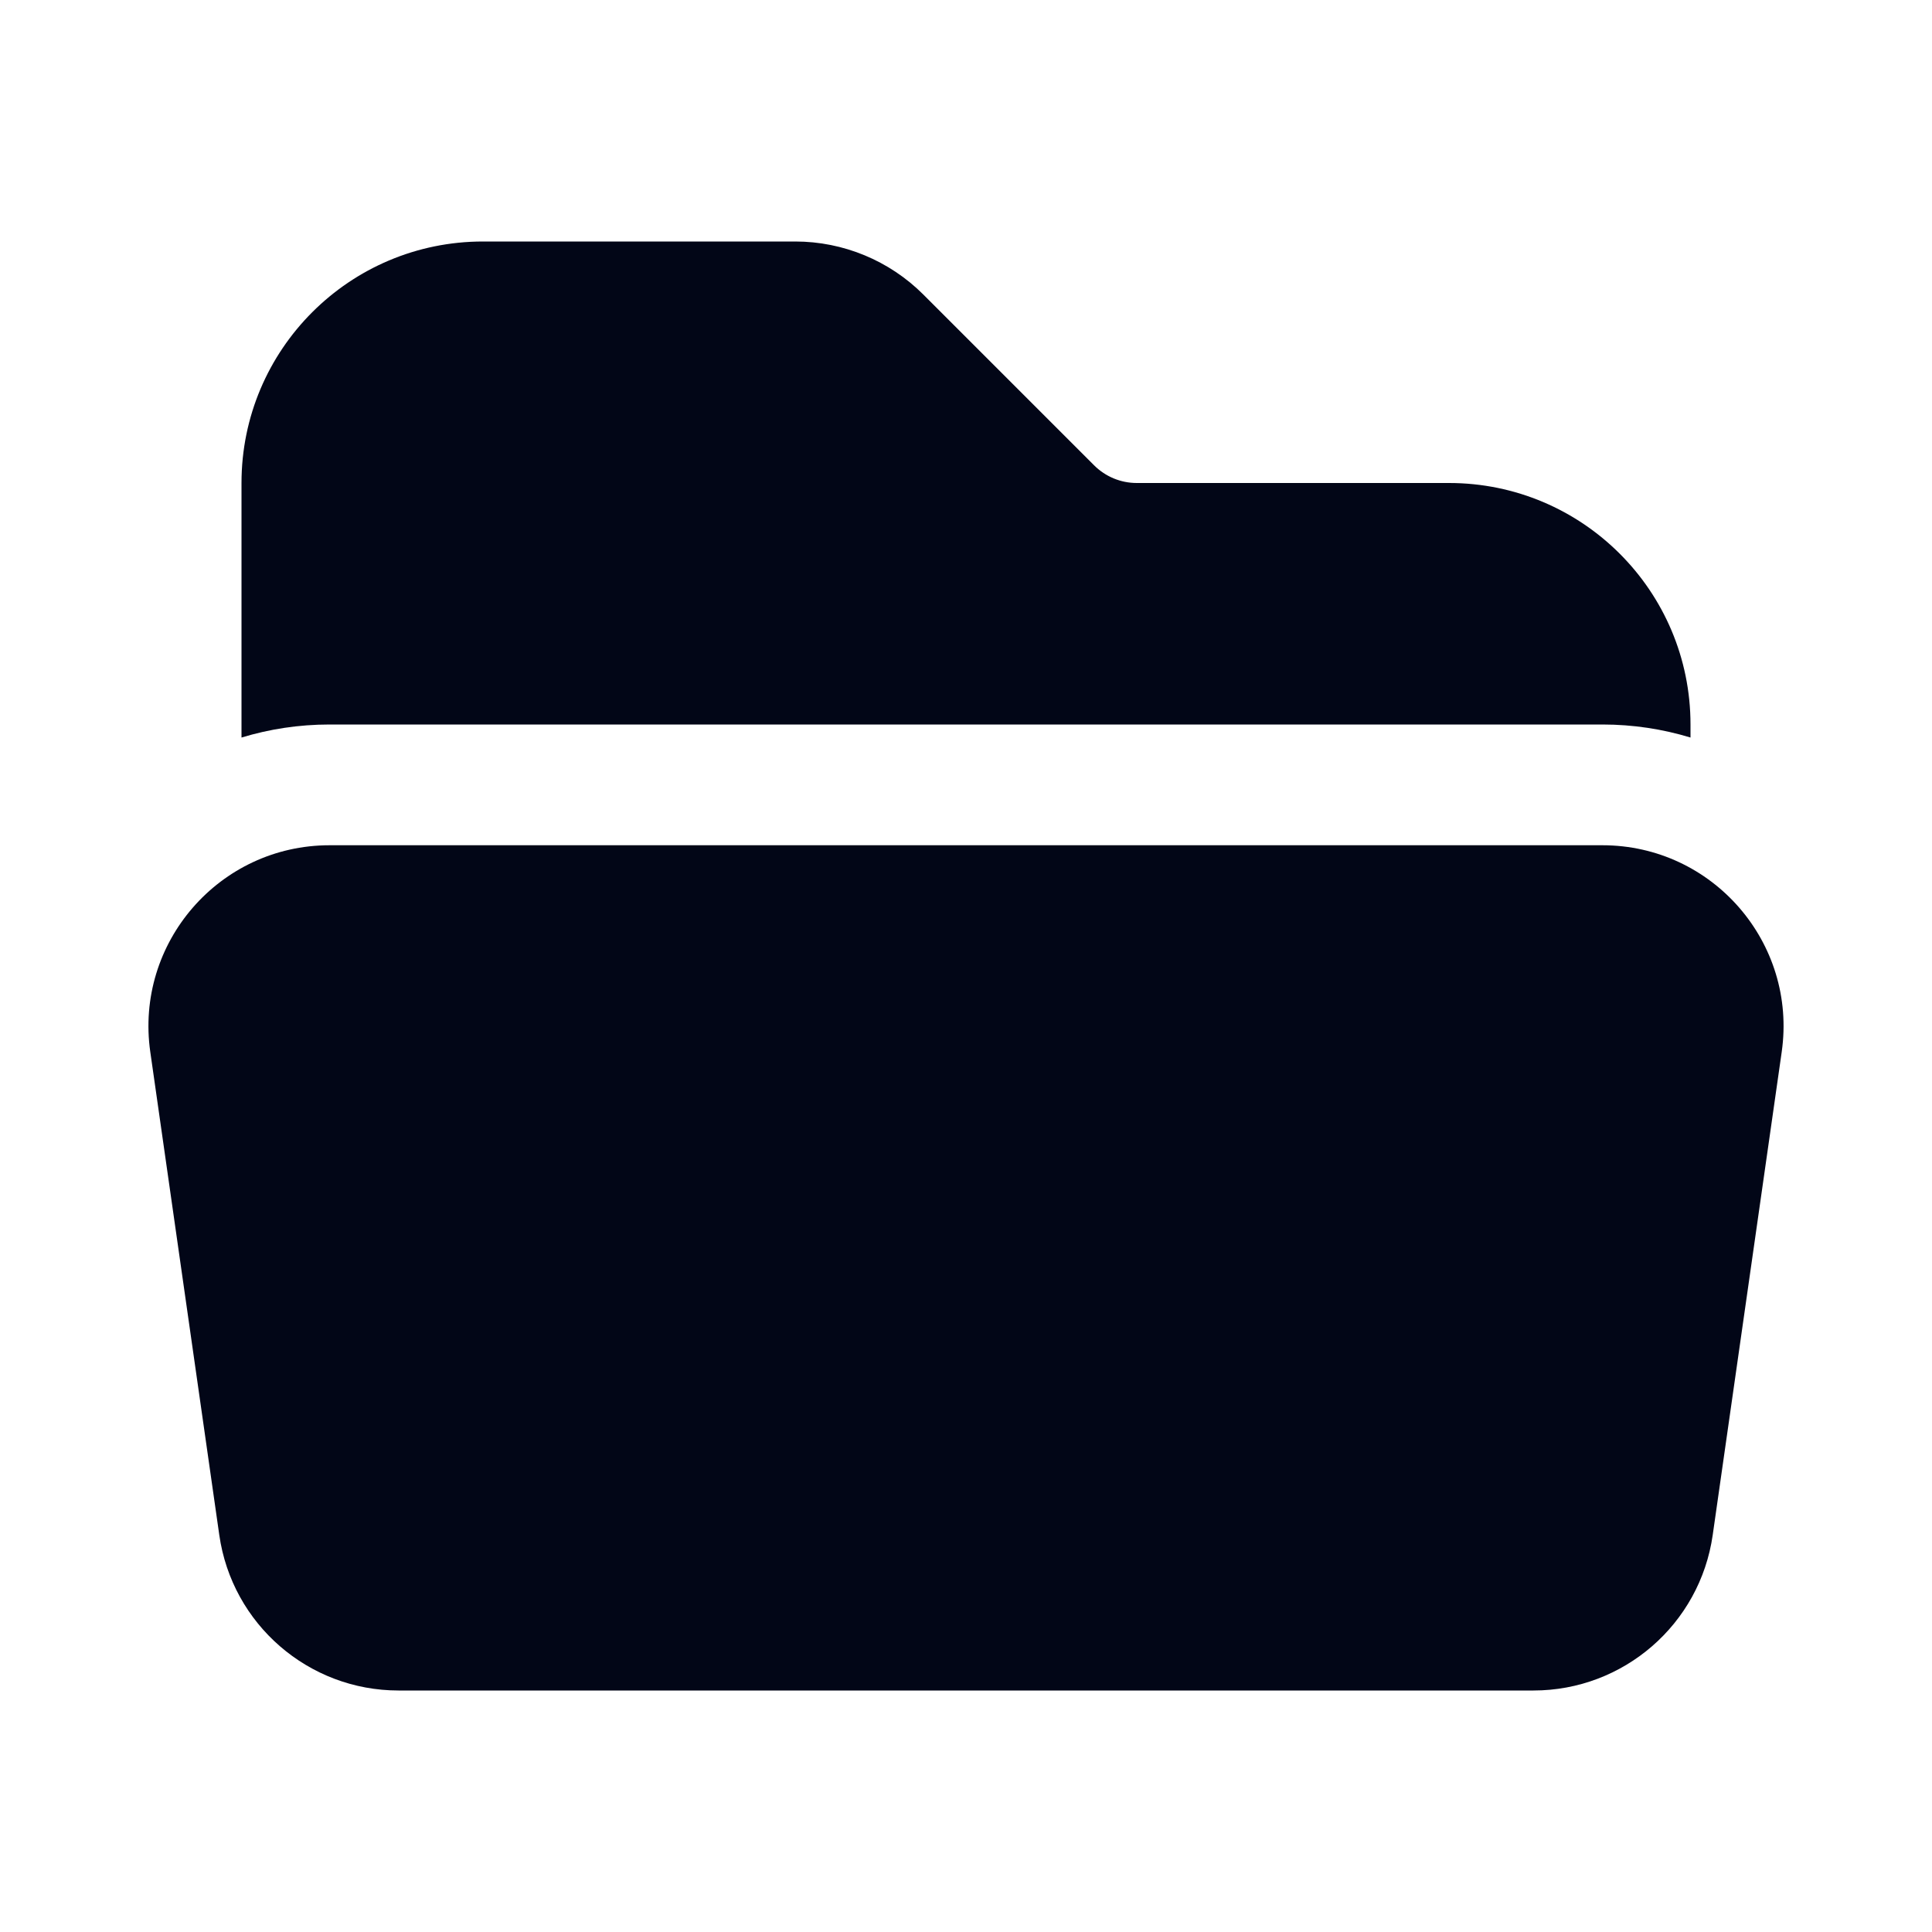
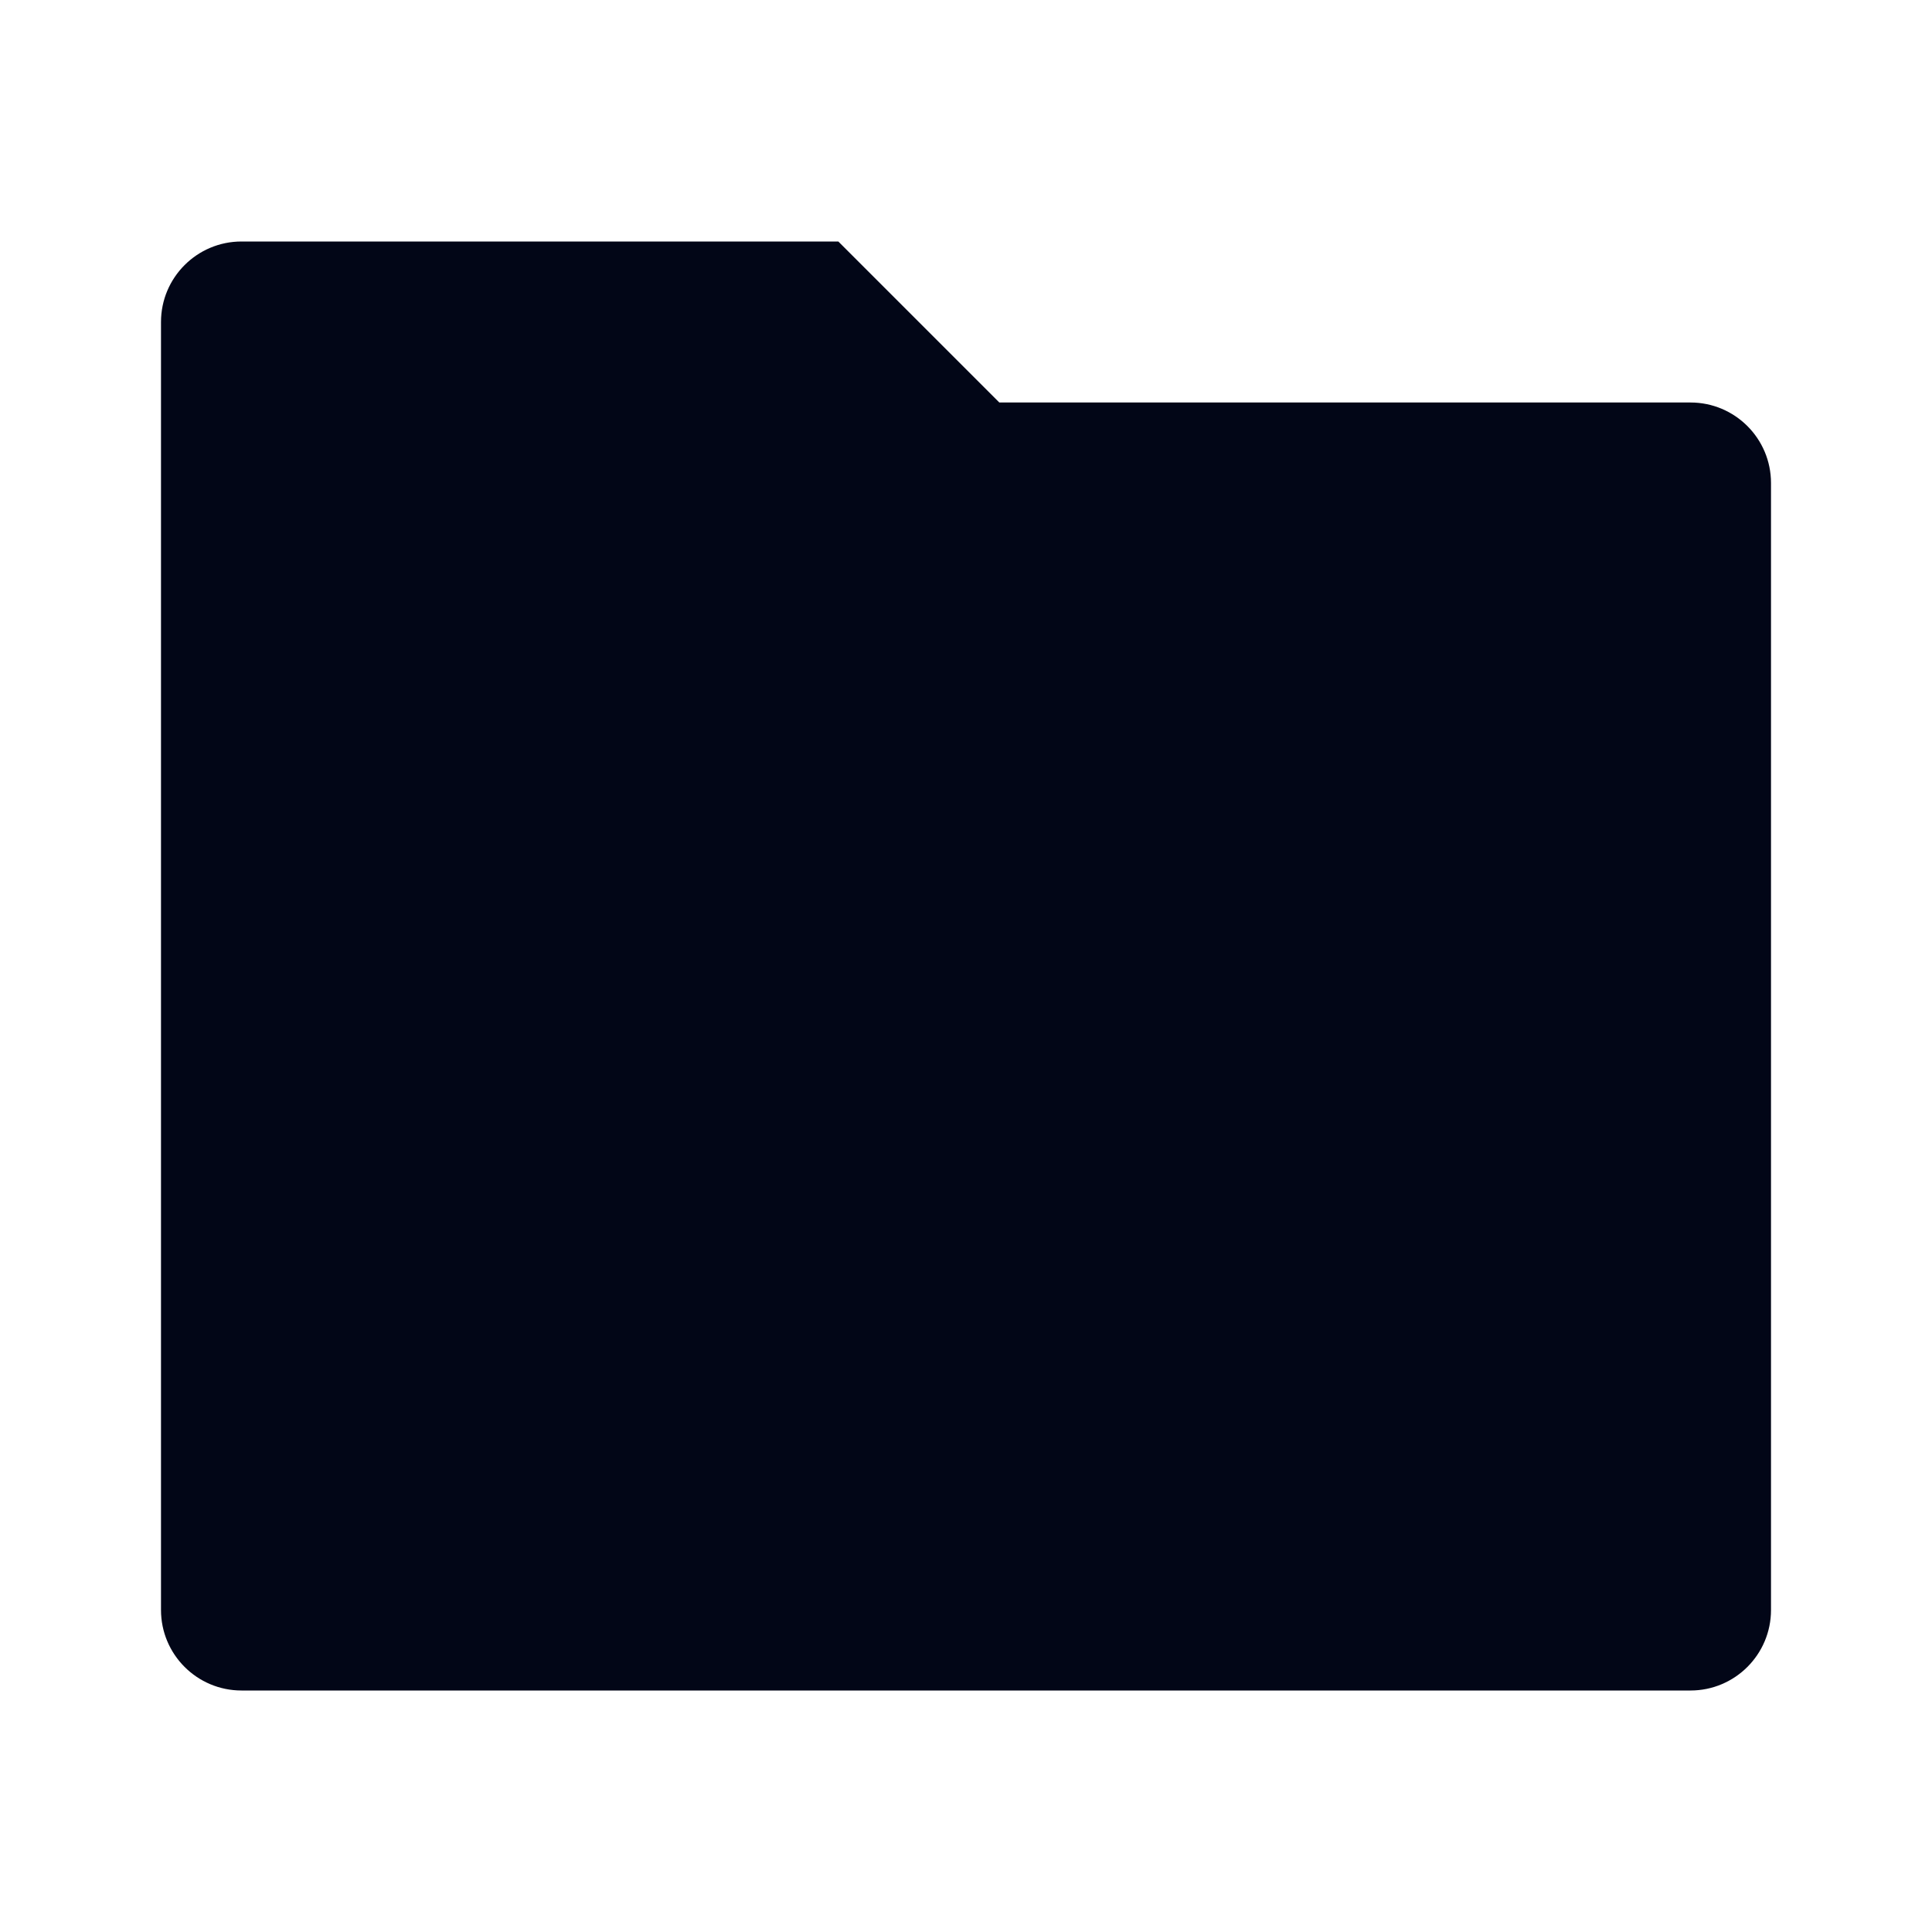
<svg xmlns="http://www.w3.org/2000/svg" width="24" height="24" viewBox="0 0 24 24" fill="none">
-   <path d="M19.906 9C20.288 9 20.655 9.057 21 9.162V9C21 7.343 19.657 6 18 6H14.121C13.922 6 13.732 5.921 13.591 5.78L11.47 3.659C11.048 3.237 10.475 3 9.879 3H6C4.343 3 3 4.343 3 6V9.162C3.345 9.057 3.712 9 4.094 9H19.906Z" fill="#020617" />
-   <path d="M4.094 10.5C2.725 10.5 1.673 11.713 1.867 13.068L2.724 19.068C2.882 20.177 3.832 21 4.951 21H19.049C20.168 21 21.118 20.177 21.276 19.068L22.133 13.068C22.327 11.713 21.275 10.5 19.906 10.5H4.094Z" fill="#020617" />
+   <path d="M12.414 5H21C21.552 5 22 5.448 22 6V20C22 20.552 21.552 21 21 21H3C2.448 21 2 20.552 2 20V4C2 3.448 2.448 3 3 3H10.414L12.414 5Z" fill="#020617" />
</svg>
